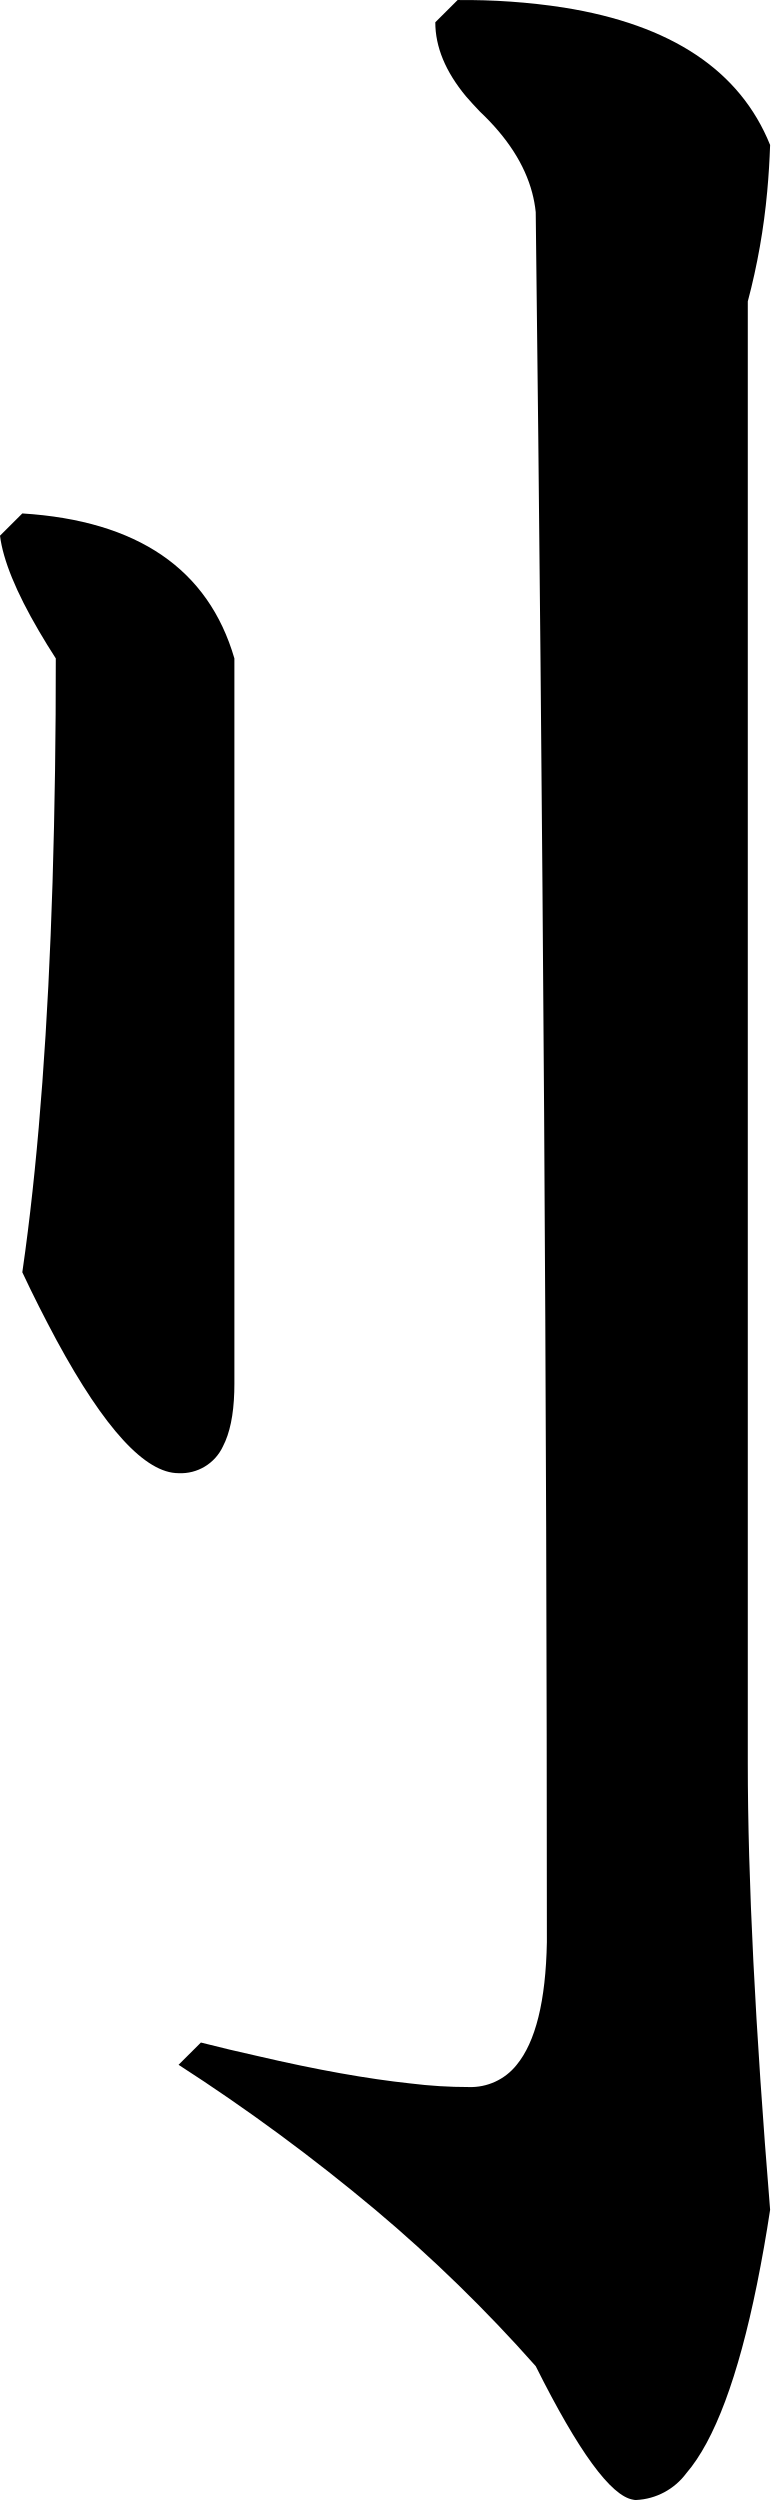
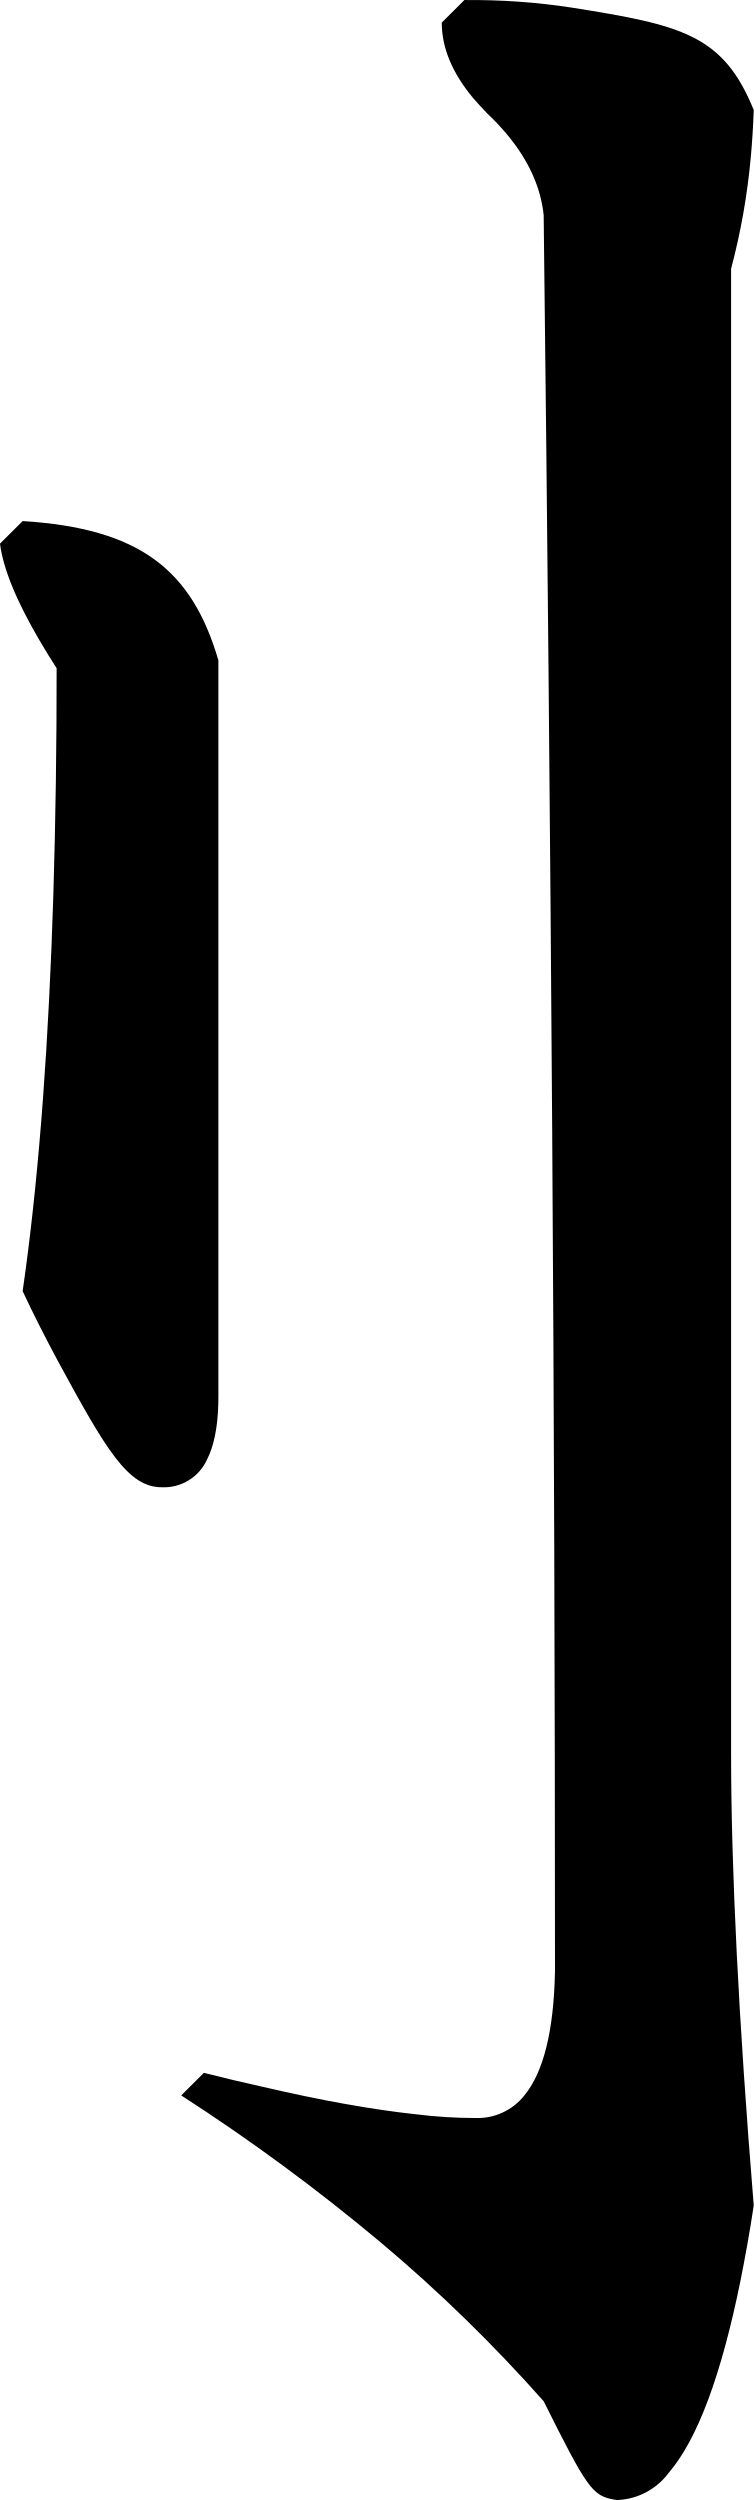
- <svg xmlns="http://www.w3.org/2000/svg" viewBox="37.97 1025.849 25.605 83.121" width="25.605px" height="83.121px">
-   <path d="M 38.712 1042.92 C 42.547 1043.16 44.897 1044.77 45.763 1047.74 L 45.763 1071.86 C 45.763 1071.95 45.762 1072.04 45.759 1072.13 C 45.736 1072.9 45.611 1073.5 45.382 1073.94 C 45.116 1074.51 44.533 1074.86 43.907 1074.83 C 42.802 1074.83 41.451 1073.36 39.856 1070.42 C 39.454 1069.67 39.072 1068.92 38.712 1068.15 C 38.746 1067.91 38.779 1067.68 38.811 1067.44 C 39.266 1064.05 39.568 1059.96 39.717 1055.19 C 39.792 1052.71 39.828 1050.23 39.825 1047.74 C 39.632 1047.44 39.445 1047.14 39.265 1046.83 C 38.503 1045.53 38.071 1044.47 37.97 1043.66 L 38.712 1042.92 Z M 53.185 1025.85 C 54.366 1025.84 55.546 1025.92 56.713 1026.1 C 60.287 1026.67 62.574 1028.19 63.575 1030.67 C 63.558 1031.18 63.526 1031.7 63.479 1032.21 C 63.368 1033.44 63.152 1034.67 62.833 1035.87 L 62.833 1084.48 C 62.833 1088.31 63.08 1093.26 63.575 1099.32 C 63.45 1100.15 63.305 1100.97 63.14 1101.79 C 62.511 1104.89 61.727 1106.99 60.789 1108.08 C 60.396 1108.61 59.784 1108.94 59.122 1108.97 C 59.089 1108.97 59.056 1108.97 59.023 1108.96 C 58.282 1108.84 57.202 1107.36 55.782 1104.52 C 54.135 1102.66 52.352 1100.92 50.448 1099.32 C 48.37 1097.58 46.186 1095.97 43.907 1094.5 L 44.65 1093.76 C 45.278 1093.92 45.908 1094.07 46.54 1094.21 C 48.512 1094.67 50.203 1094.97 51.614 1095.12 C 52.259 1095.2 52.907 1095.24 53.556 1095.24 C 54.17 1095.26 54.757 1094.99 55.142 1094.51 C 55.779 1093.74 56.116 1092.38 56.153 1090.42 C 56.152 1081.23 56.121 1072.05 56.061 1062.86 C 55.995 1052.87 55.902 1042.88 55.782 1032.9 C 55.759 1032.68 55.72 1032.47 55.665 1032.26 C 55.416 1031.32 54.837 1030.42 53.927 1029.56 C 53.764 1029.39 53.608 1029.22 53.461 1029.05 C 52.782 1028.23 52.443 1027.41 52.443 1026.59 L 53.185 1025.85 Z" id="path-58" vector-effect="non-scaling-stroke" />
+ <svg xmlns="http://www.w3.org/2000/svg" viewBox="214.914 193.503 24.694 81.906" width="24.694px" height="81.906px">
+   <path d="M 215.656 210.574 C 219.491 210.814 221.203 212.169 222.069 215.139 L 222.069 239.259 C 222.069 239.349 222.068 239.439 222.065 239.529 C 222.042 240.299 221.917 240.899 221.688 241.339 C 221.422 241.909 220.839 242.259 220.213 242.229 C 219.108 242.229 218.395 241.014 216.8 238.074 C 216.398 237.324 216.016 236.574 215.656 235.804 C 215.69 235.564 215.723 235.334 215.755 235.094 C 216.21 231.704 216.512 227.614 216.661 222.844 C 216.736 220.364 216.772 217.884 216.769 215.394 C 216.576 215.094 216.389 214.794 216.209 214.484 C 215.447 213.184 215.015 212.124 214.914 211.314 L 215.656 210.574 Z M 230.129 193.504 C 231.31 193.494 232.49 193.574 233.657 193.754 C 237.231 194.324 238.607 194.629 239.608 197.109 C 239.591 197.619 239.559 198.139 239.512 198.649 C 239.401 199.879 239.185 201.109 238.866 202.309 L 238.866 250.919 C 238.866 254.749 239.113 259.699 239.608 265.759 C 239.483 266.589 239.338 267.409 239.173 268.229 C 238.544 271.329 237.76 273.429 236.822 274.519 C 236.429 275.049 235.817 275.379 235.155 275.409 C 235.122 275.409 235.089 275.409 235.056 275.399 C 234.315 275.279 234.146 275.014 232.726 272.174 C 231.079 270.314 229.296 268.574 227.392 266.974 C 225.314 265.234 223.13 263.624 220.851 262.154 L 221.594 261.414 C 222.222 261.574 222.852 261.724 223.484 261.864 C 225.456 262.324 227.147 262.624 228.558 262.774 C 229.203 262.854 229.851 262.894 230.5 262.894 C 231.114 262.914 231.701 262.644 232.086 262.164 C 232.723 261.394 233.06 260.034 233.097 258.074 C 233.096 248.884 233.065 239.704 233.005 230.514 C 232.939 220.524 232.846 210.534 232.726 200.554 C 232.703 200.334 232.664 200.124 232.609 199.914 C 232.36 198.974 231.781 198.074 230.871 197.214 C 230.708 197.044 230.552 196.874 230.405 196.704 C 229.726 195.884 229.387 195.064 229.387 194.244 L 230.129 193.504 Z" id="path-58" vector-effect="non-scaling-stroke" />
</svg>
